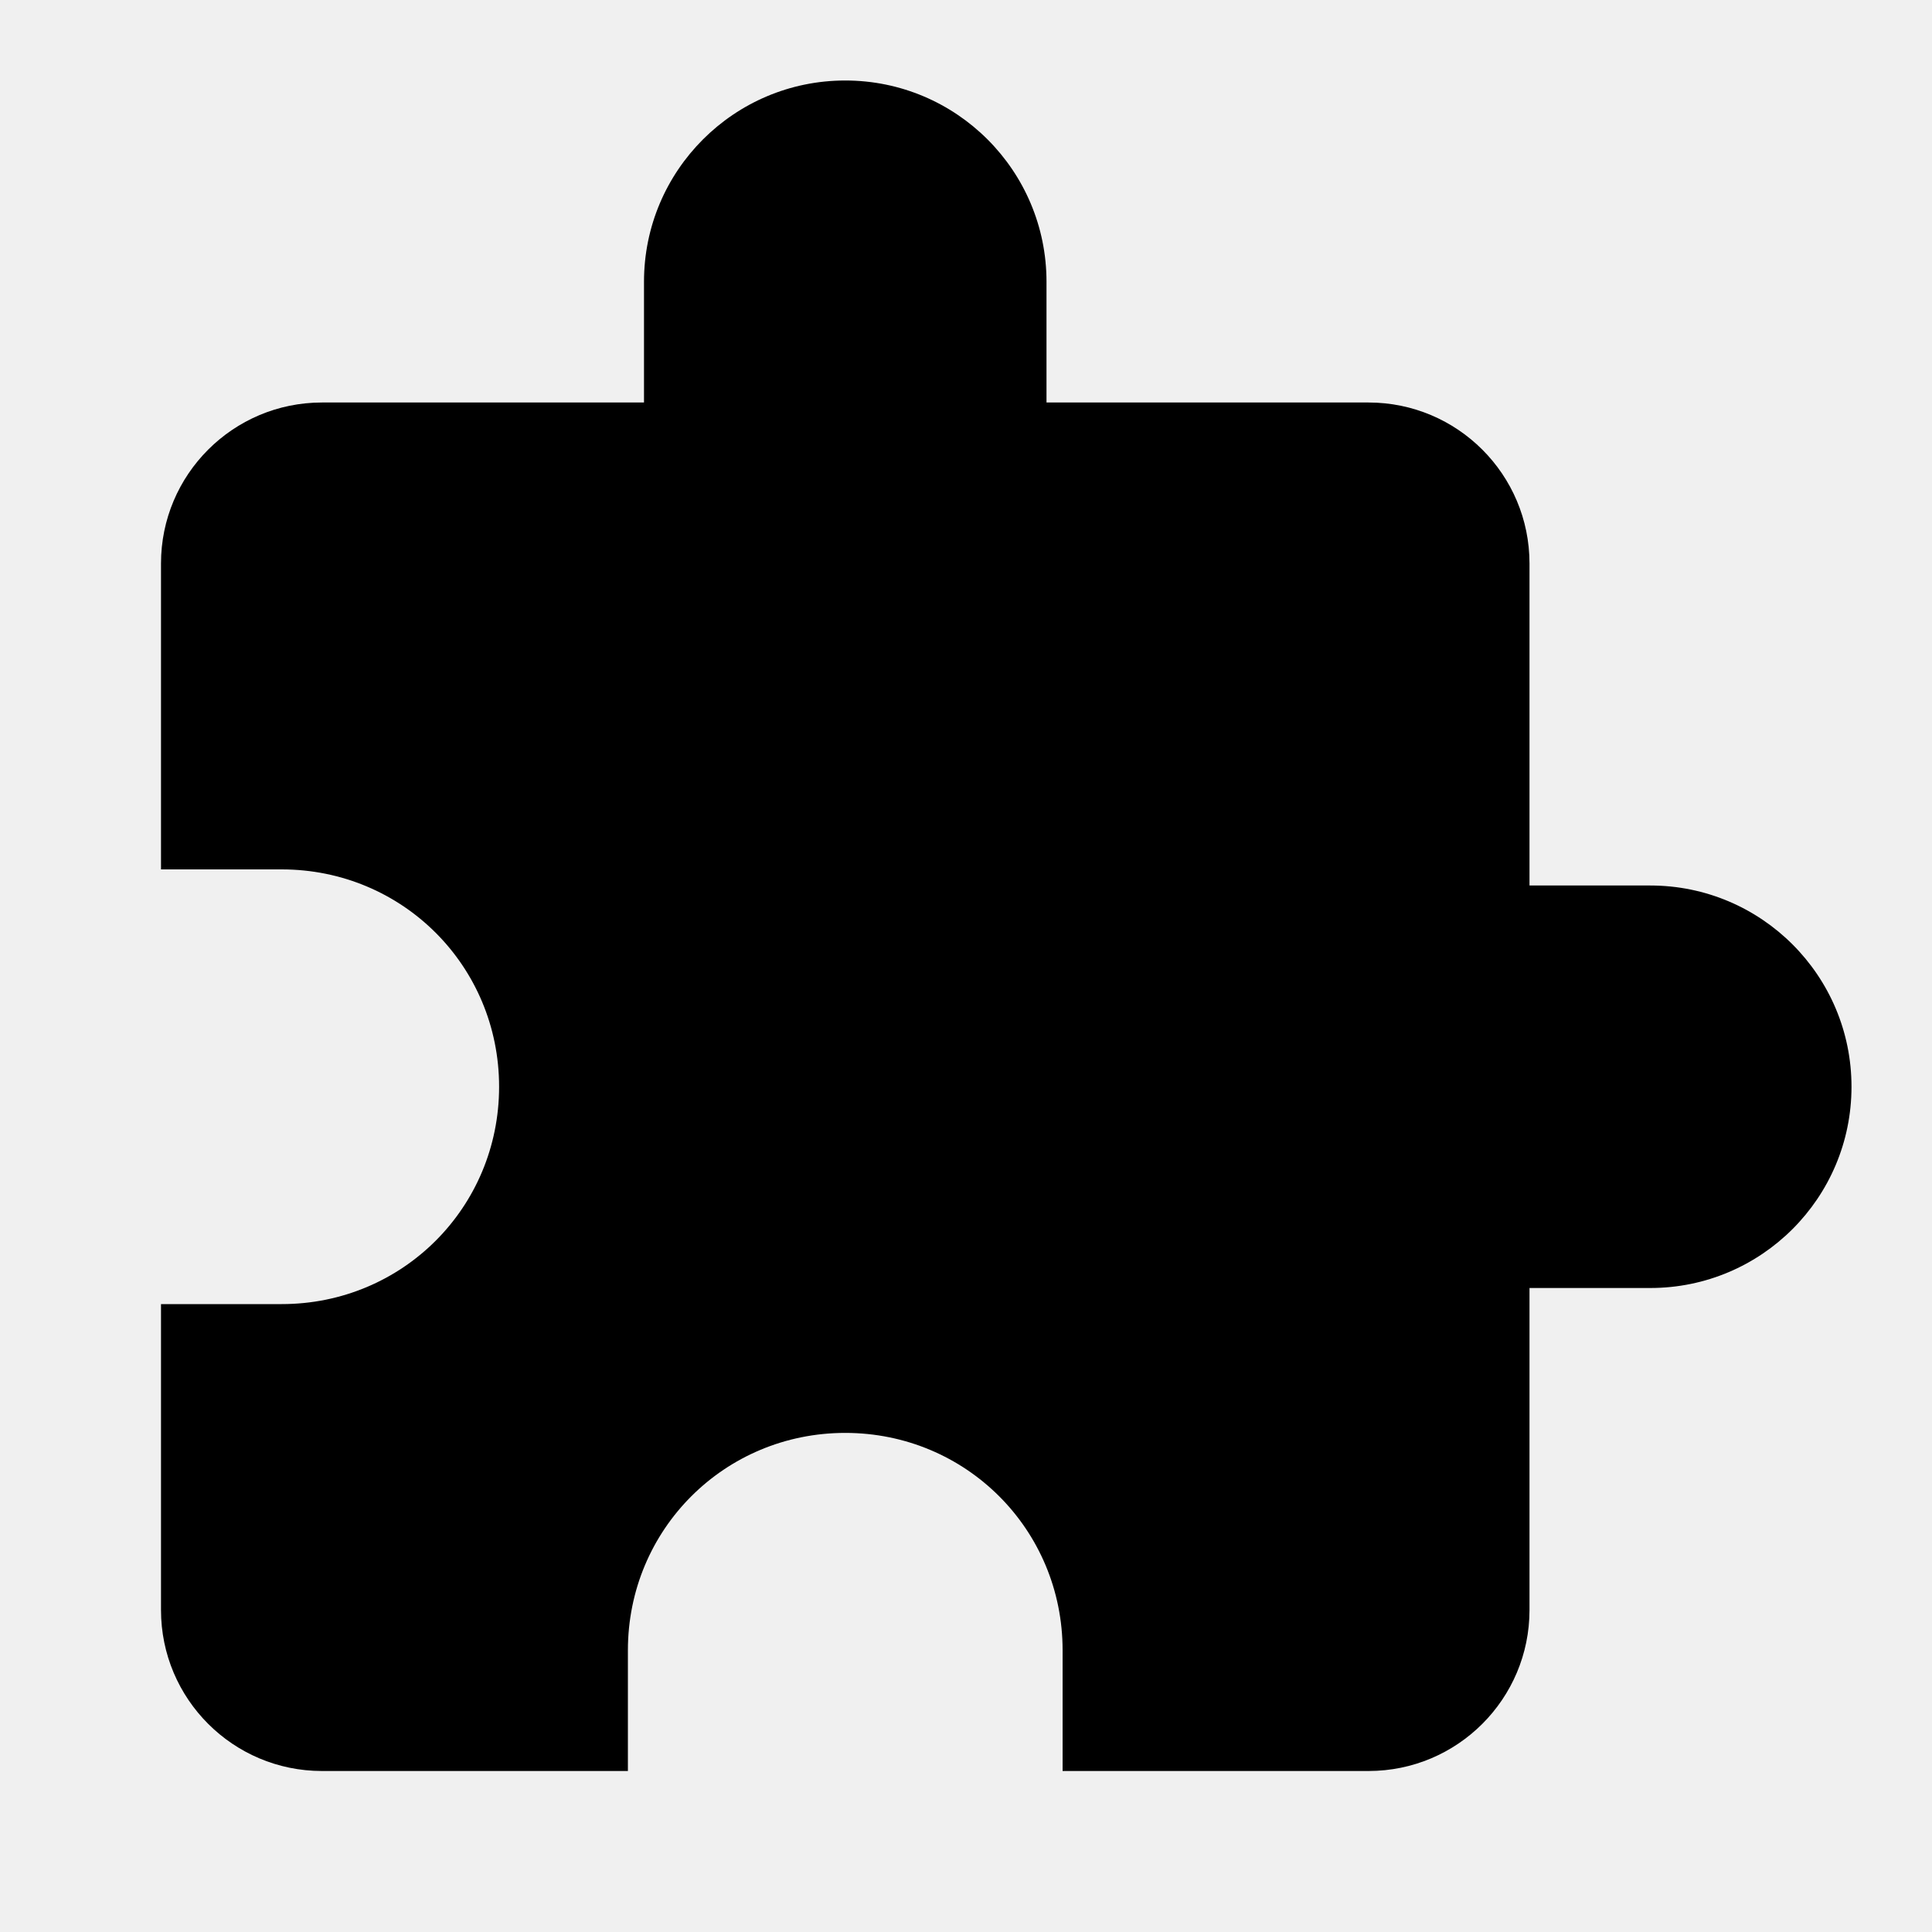
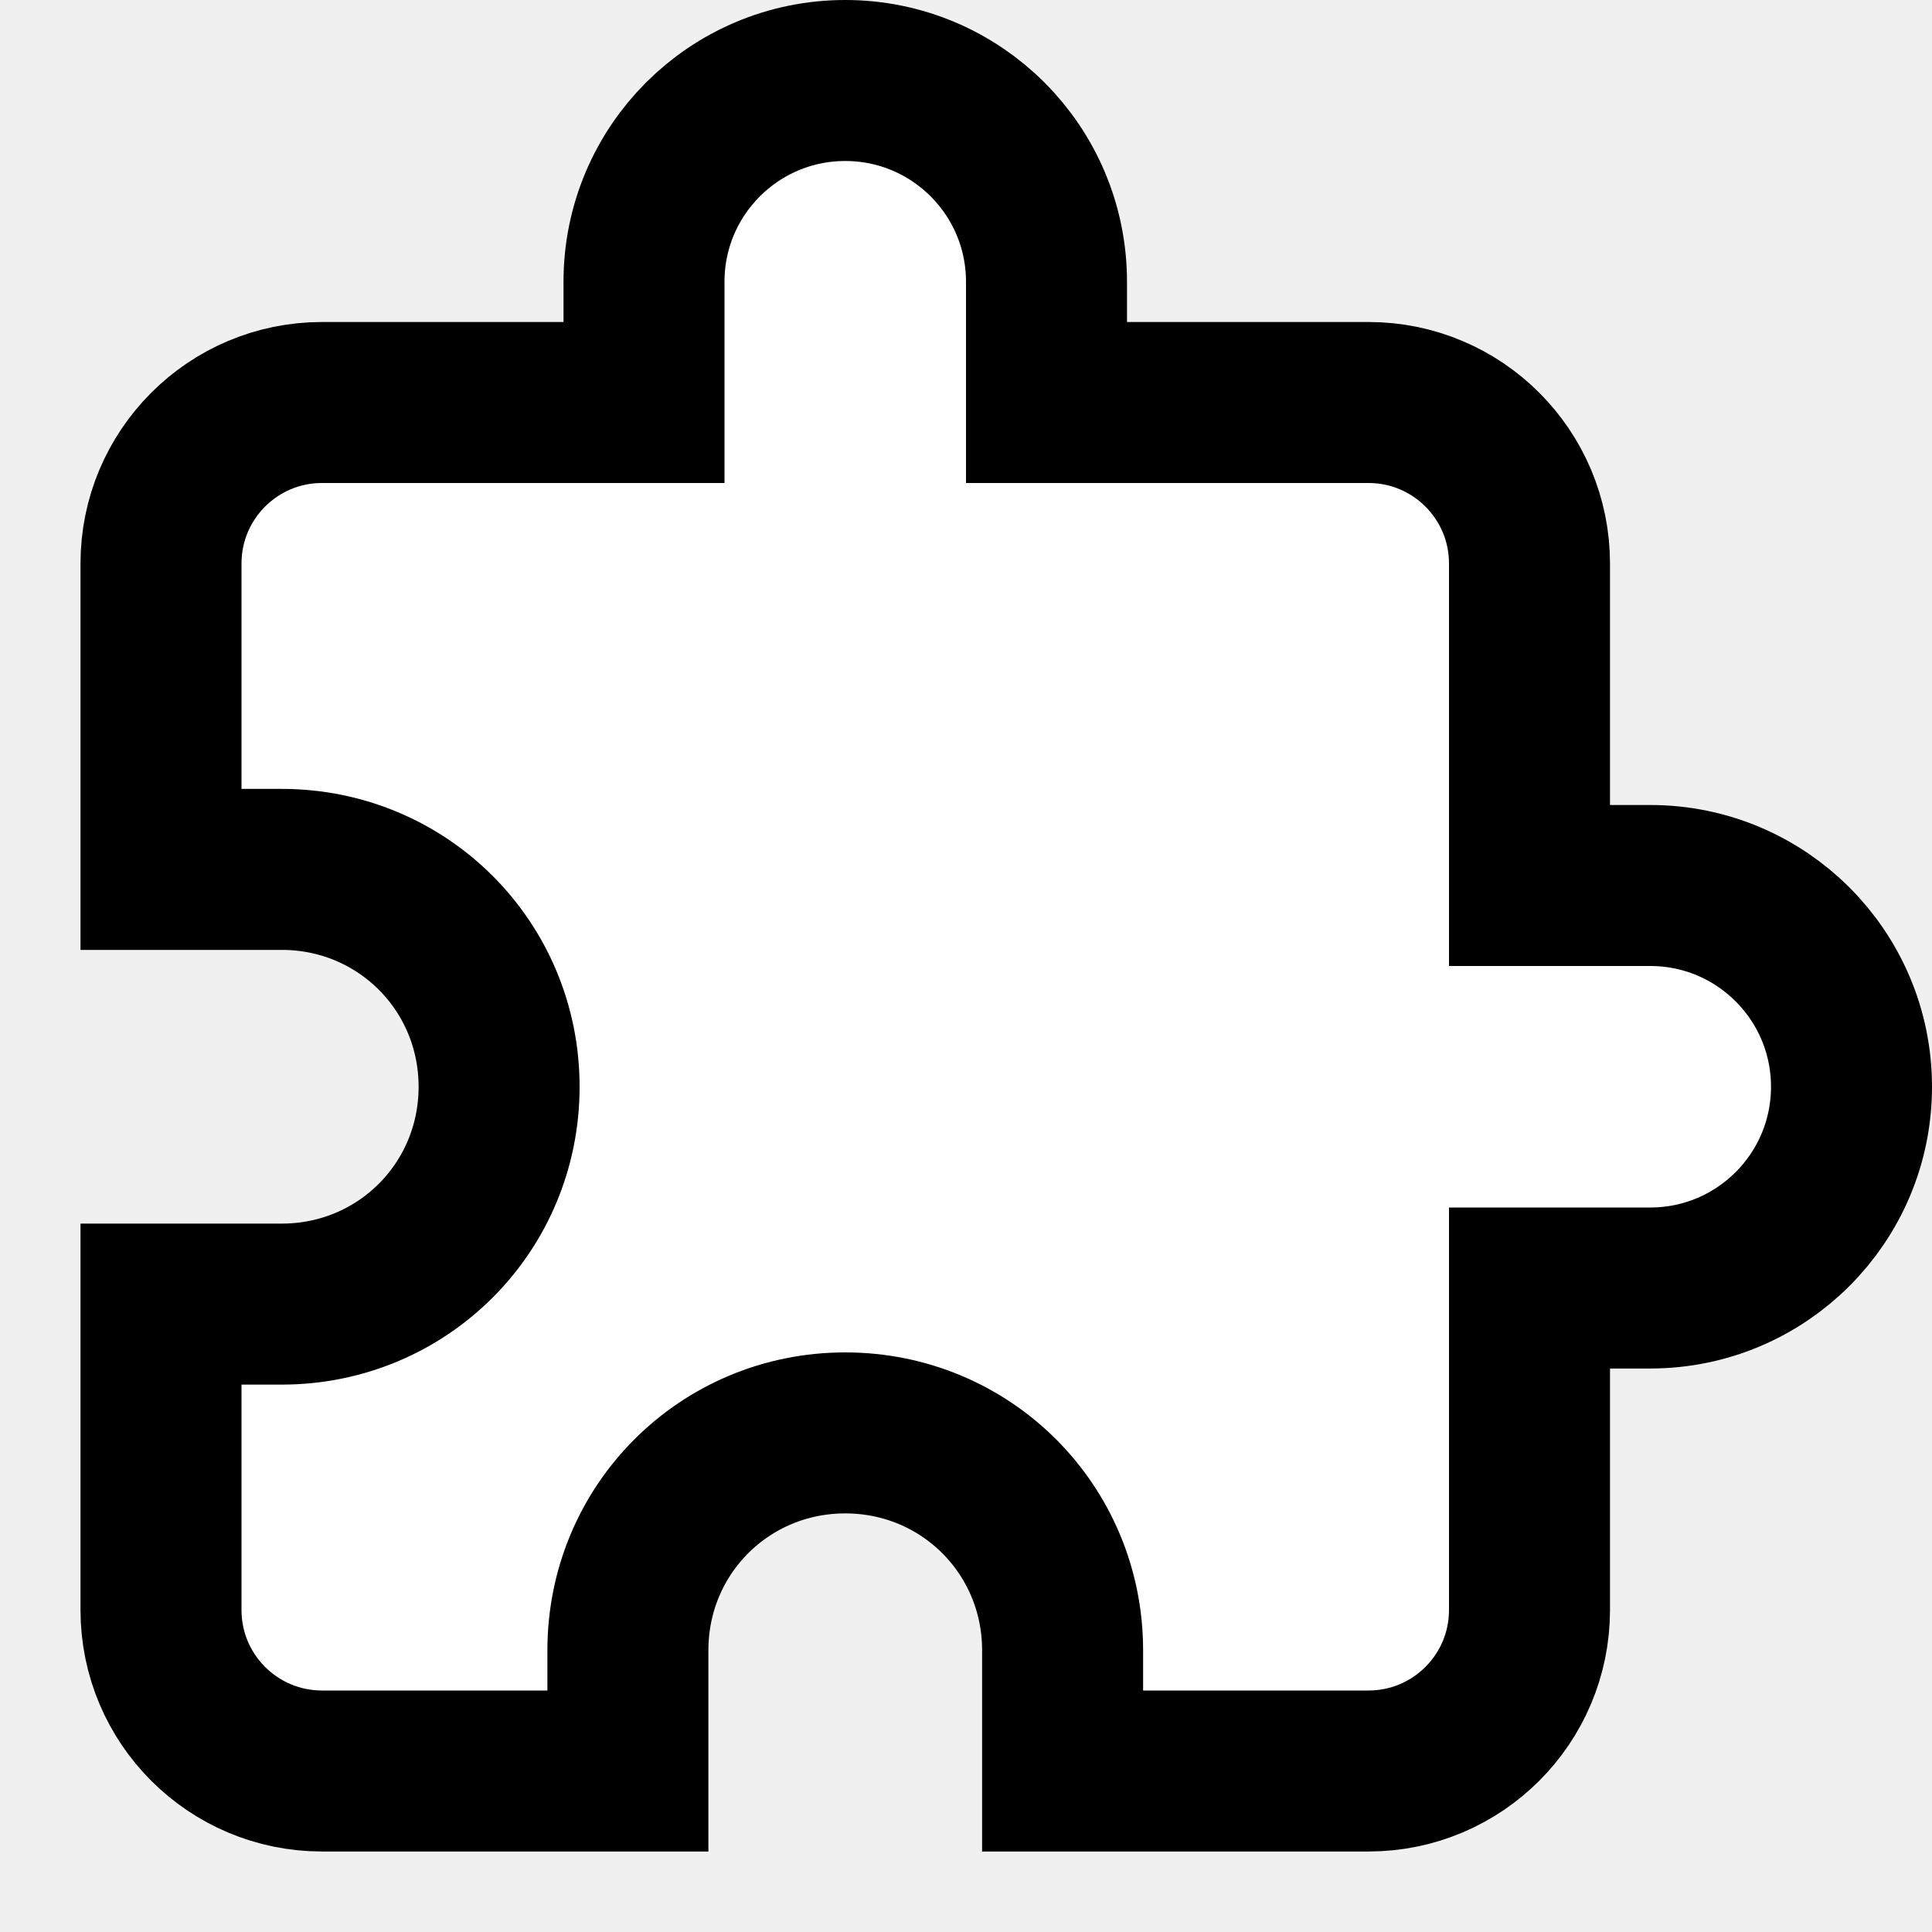
<svg xmlns="http://www.w3.org/2000/svg" width="16" height="16" viewBox="0 0 24 24">
-   <path fill="currentColor" d="M20.5 11H19V7a2 2 0 0 0-2-2h-4V3.5A2.5 2.5 0 0 0 10.5 1A2.5 2.5 0 0 0 8 3.5V5H4a2 2 0 0 0-2 2v3.8h1.5c1.5 0 2.7 1.2 2.7 2.7S5 16.2 3.5 16.2H2V20a2 2 0 0 0 2 2h3.8v-1.5c0-1.5 1.2-2.7 2.7-2.7s2.7 1.2 2.7 2.7V22H17a2 2 0 0 0 2-2v-4h1.5a2.5 2.5 0 0 0 2.5-2.5a2.5 2.5 0 0 0-2.5-2.5" />
+   <path fill="white" stroke="black" stroke-width="2" d="M20.5 11H19V7a2 2 0 0 0-2-2h-4V3.5A2.5 2.5 0 0 0 10.5 1A2.5 2.5 0 0 0 8 3.5V5H4a2 2 0 0 0-2 2v3.8h1.5c1.5 0 2.7 1.2 2.7 2.7S5 16.2 3.5 16.2H2V20a2 2 0 0 0 2 2h3.8v-1.5c0-1.5 1.2-2.7 2.7-2.7s2.7 1.2 2.7 2.7V22H17a2 2 0 0 0 2-2v-4h1.5a2.5 2.5 0 0 0 2.5-2.5a2.5 2.5 0 0 0-2.5-2.5" />
</svg>
